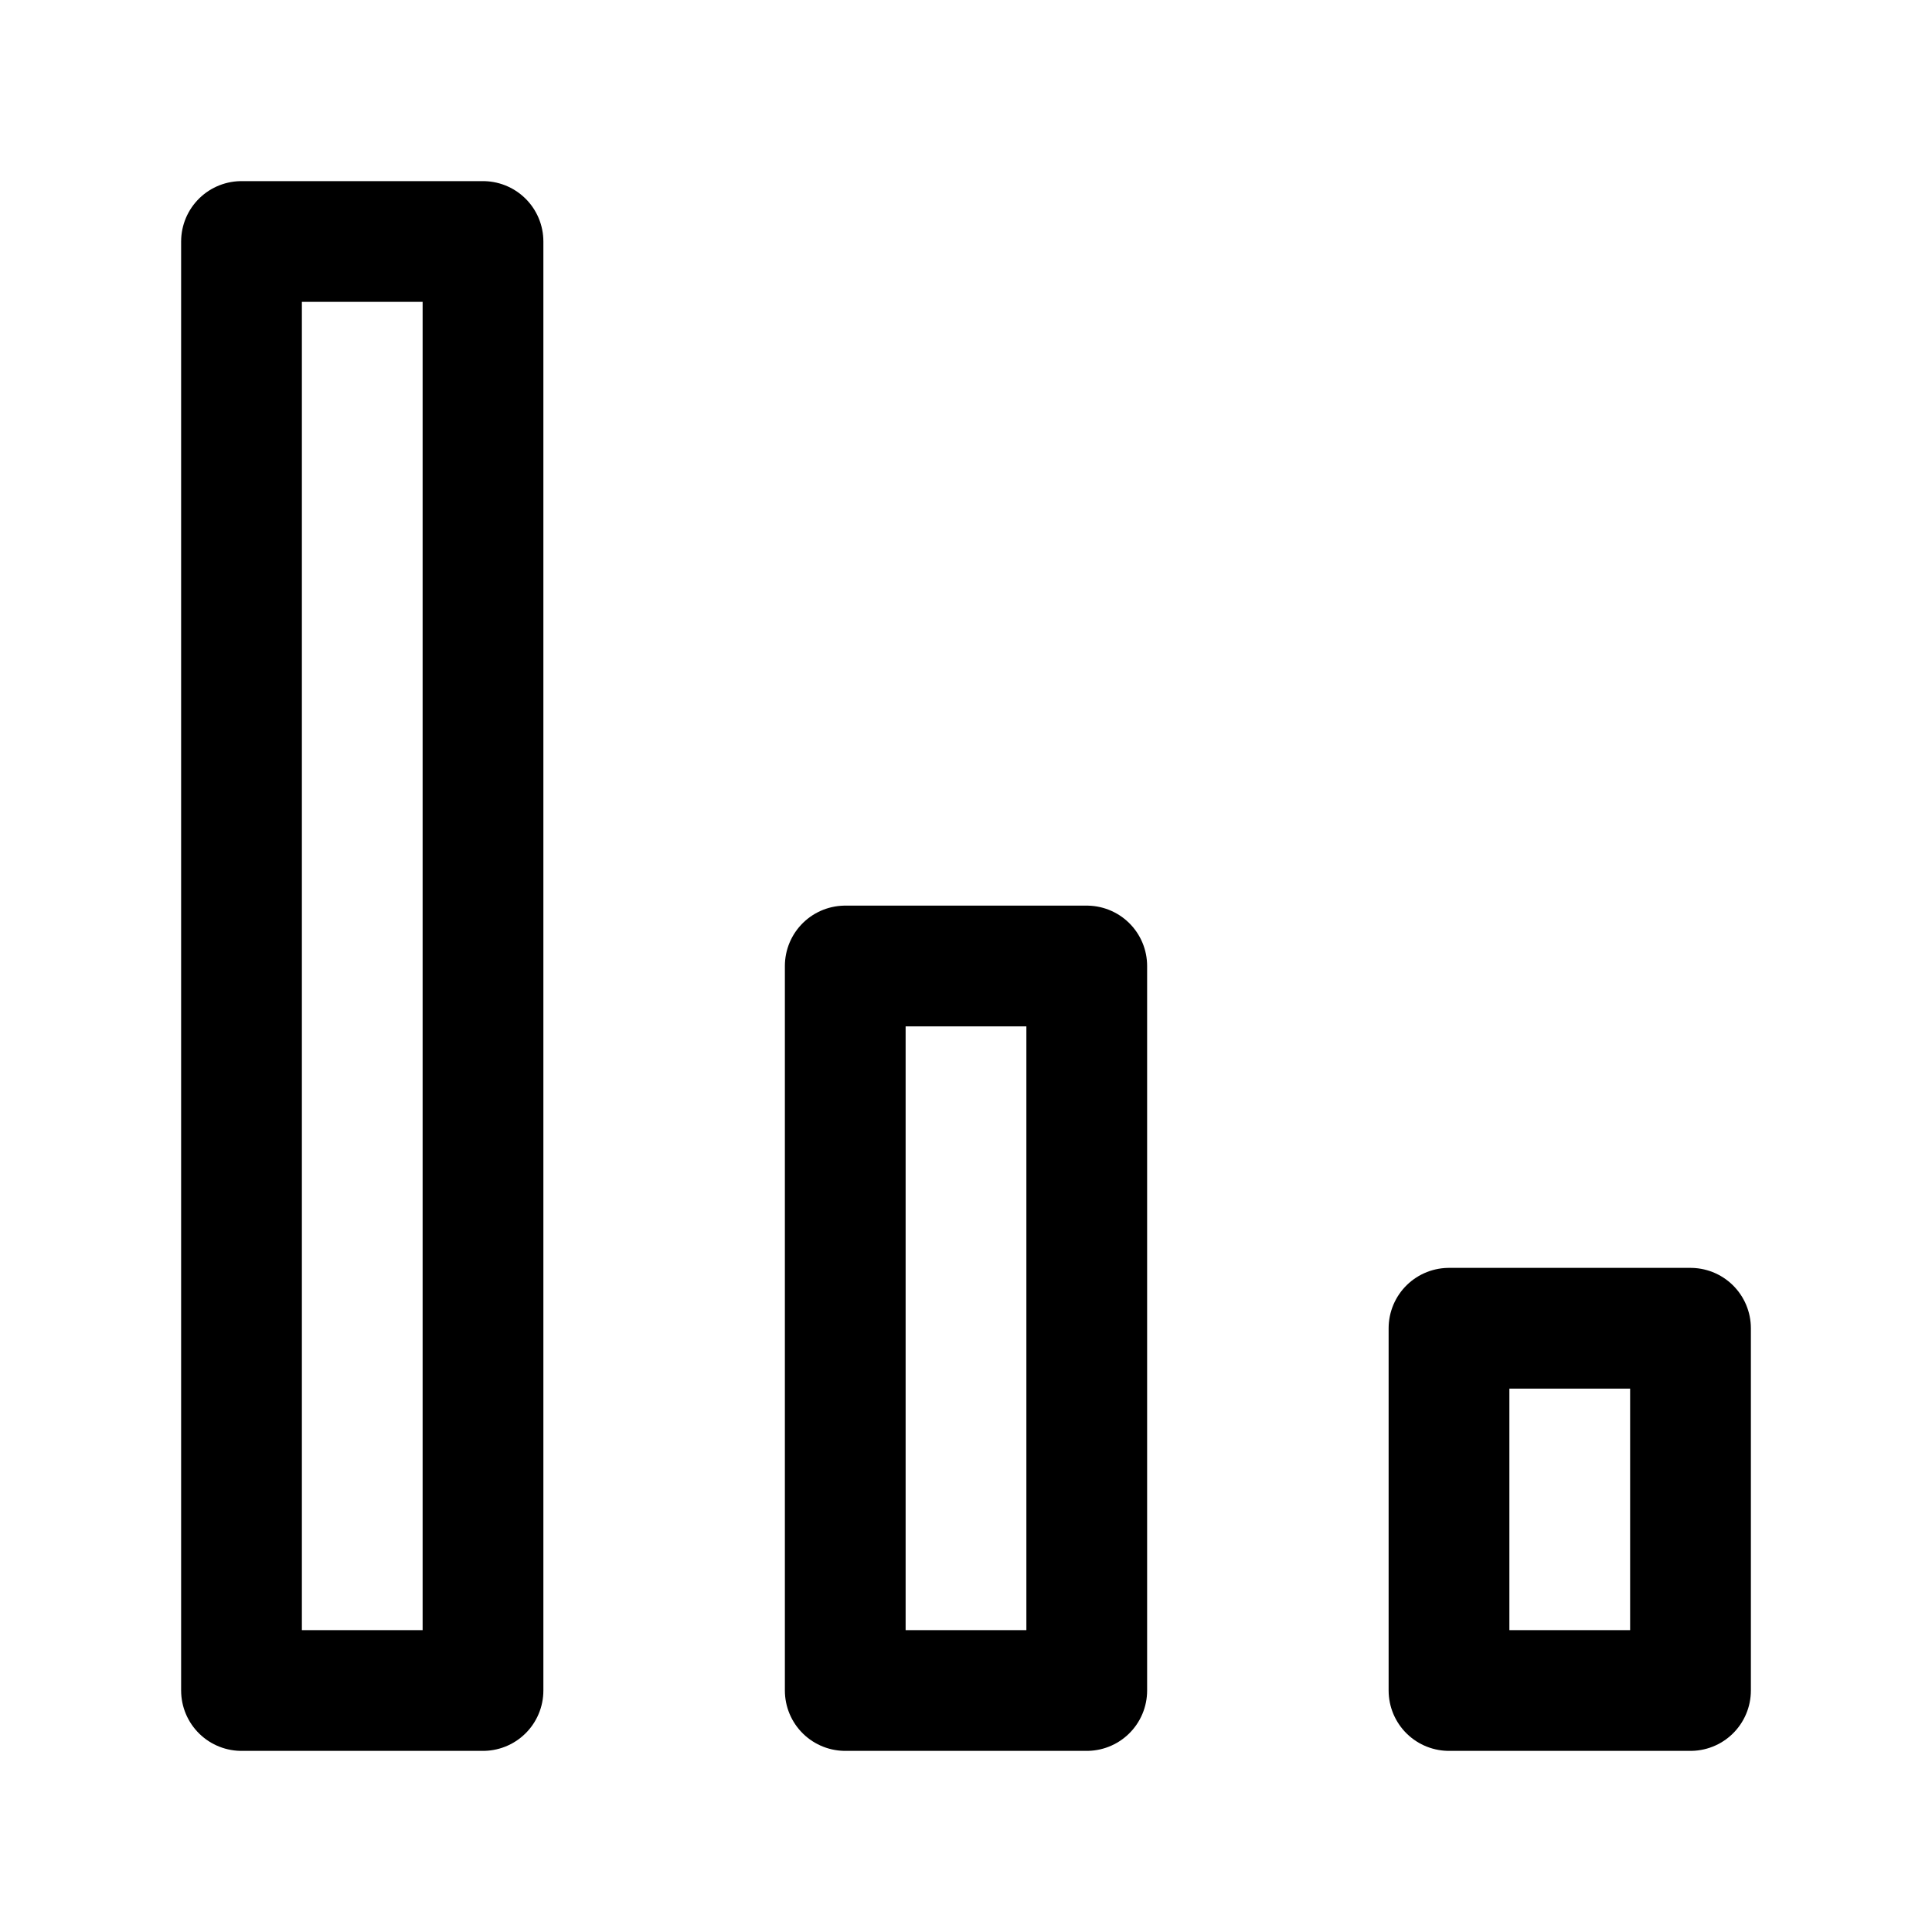
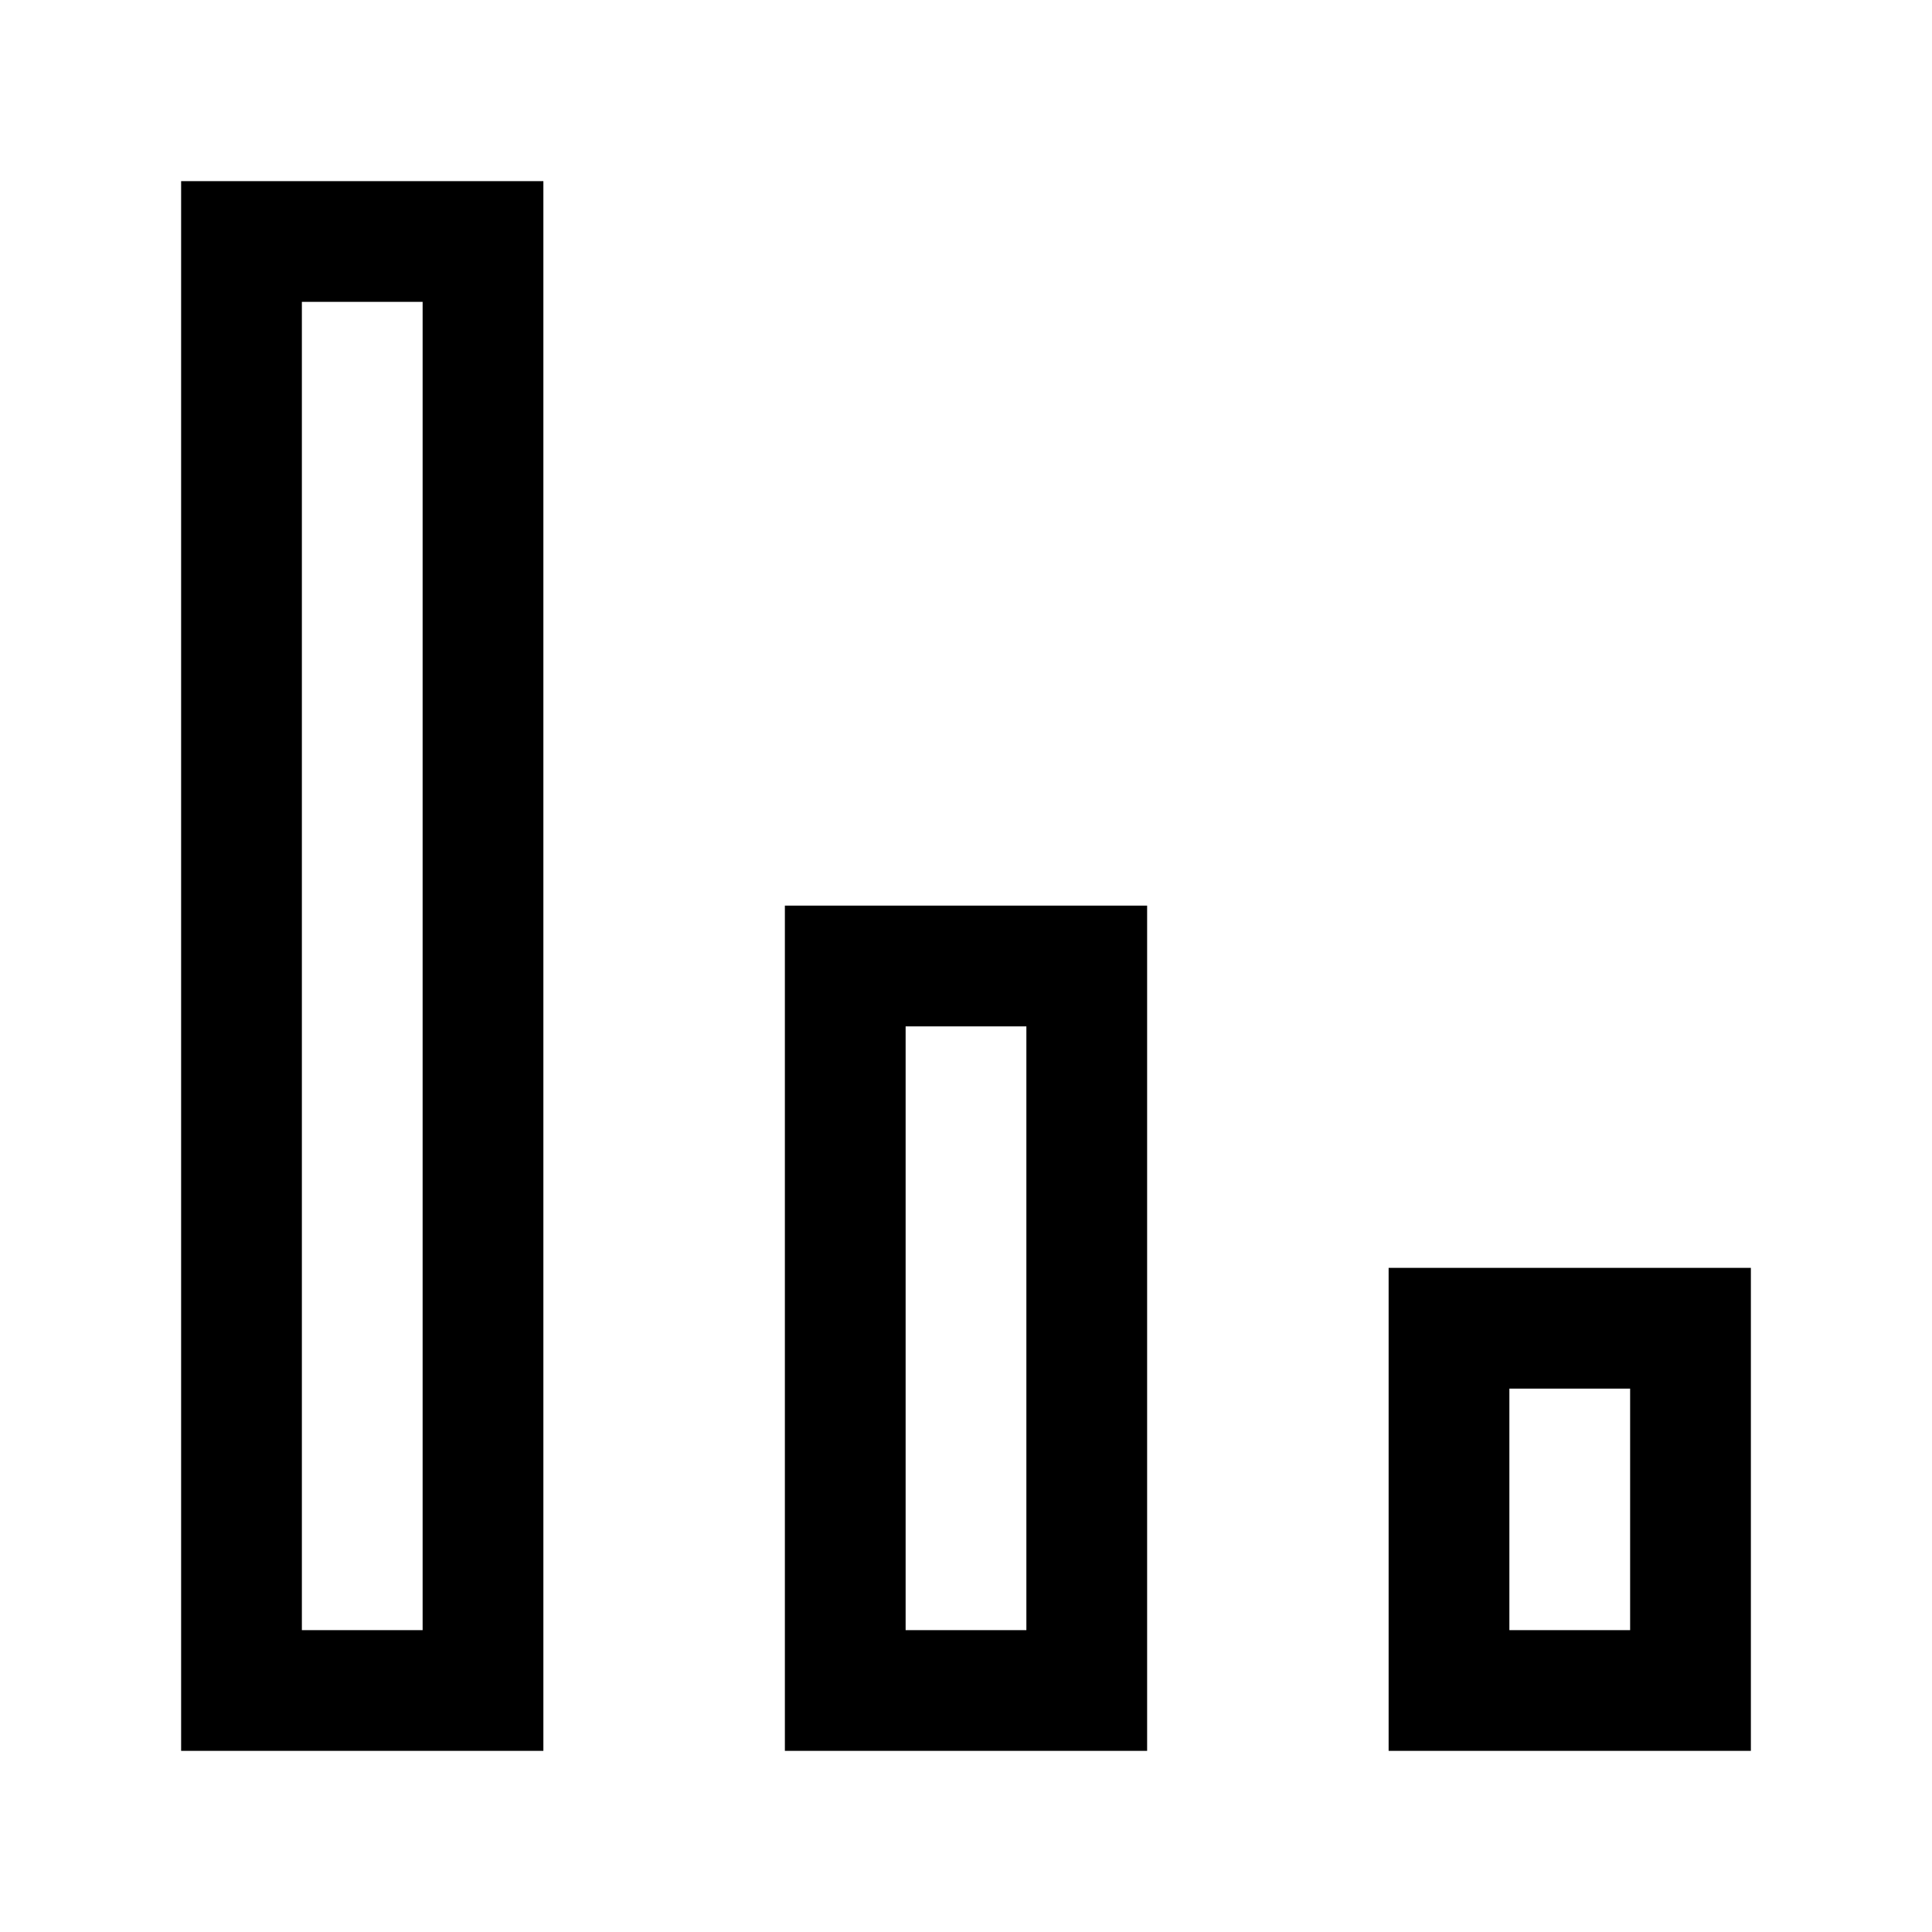
<svg xmlns="http://www.w3.org/2000/svg" width="512" height="512" viewBox="0 0 512 512">
-   <rect x="384" y="352" width="64" height="96" transform="translate(832 800) rotate(-180)" fill="none" stroke="#000" stroke-linecap="round" stroke-linejoin="round" stroke-width="32" />
-   <rect x="224" y="256" width="64" height="192" transform="translate(512 704) rotate(-180)" fill="none" stroke="#000" stroke-linecap="round" stroke-linejoin="round" stroke-width="32" />
-   <rect x="64" y="64" width="64" height="384" transform="translate(192 512) rotate(-180)" fill="none" stroke="#000" stroke-linecap="round" stroke-linejoin="round" stroke-width="32" />
+   <rect x="384" y="352" width="64" height="96" transform="translate(832 800) rotate(-180)" fill="none" stroke="#000" stroke-linecap="butt" stroke-linejoin="miter" stroke-width="32" />
+   <rect x="224" y="256" width="64" height="192" transform="translate(512 704) rotate(-180)" fill="none" stroke="#000" stroke-linecap="butt" stroke-linejoin="miter" stroke-width="32" />
+   <rect x="64" y="64" width="64" height="384" transform="translate(192 512) rotate(-180)" fill="none" stroke="#000" stroke-linecap="butt" stroke-linejoin="miter" stroke-width="32" />
</svg>
